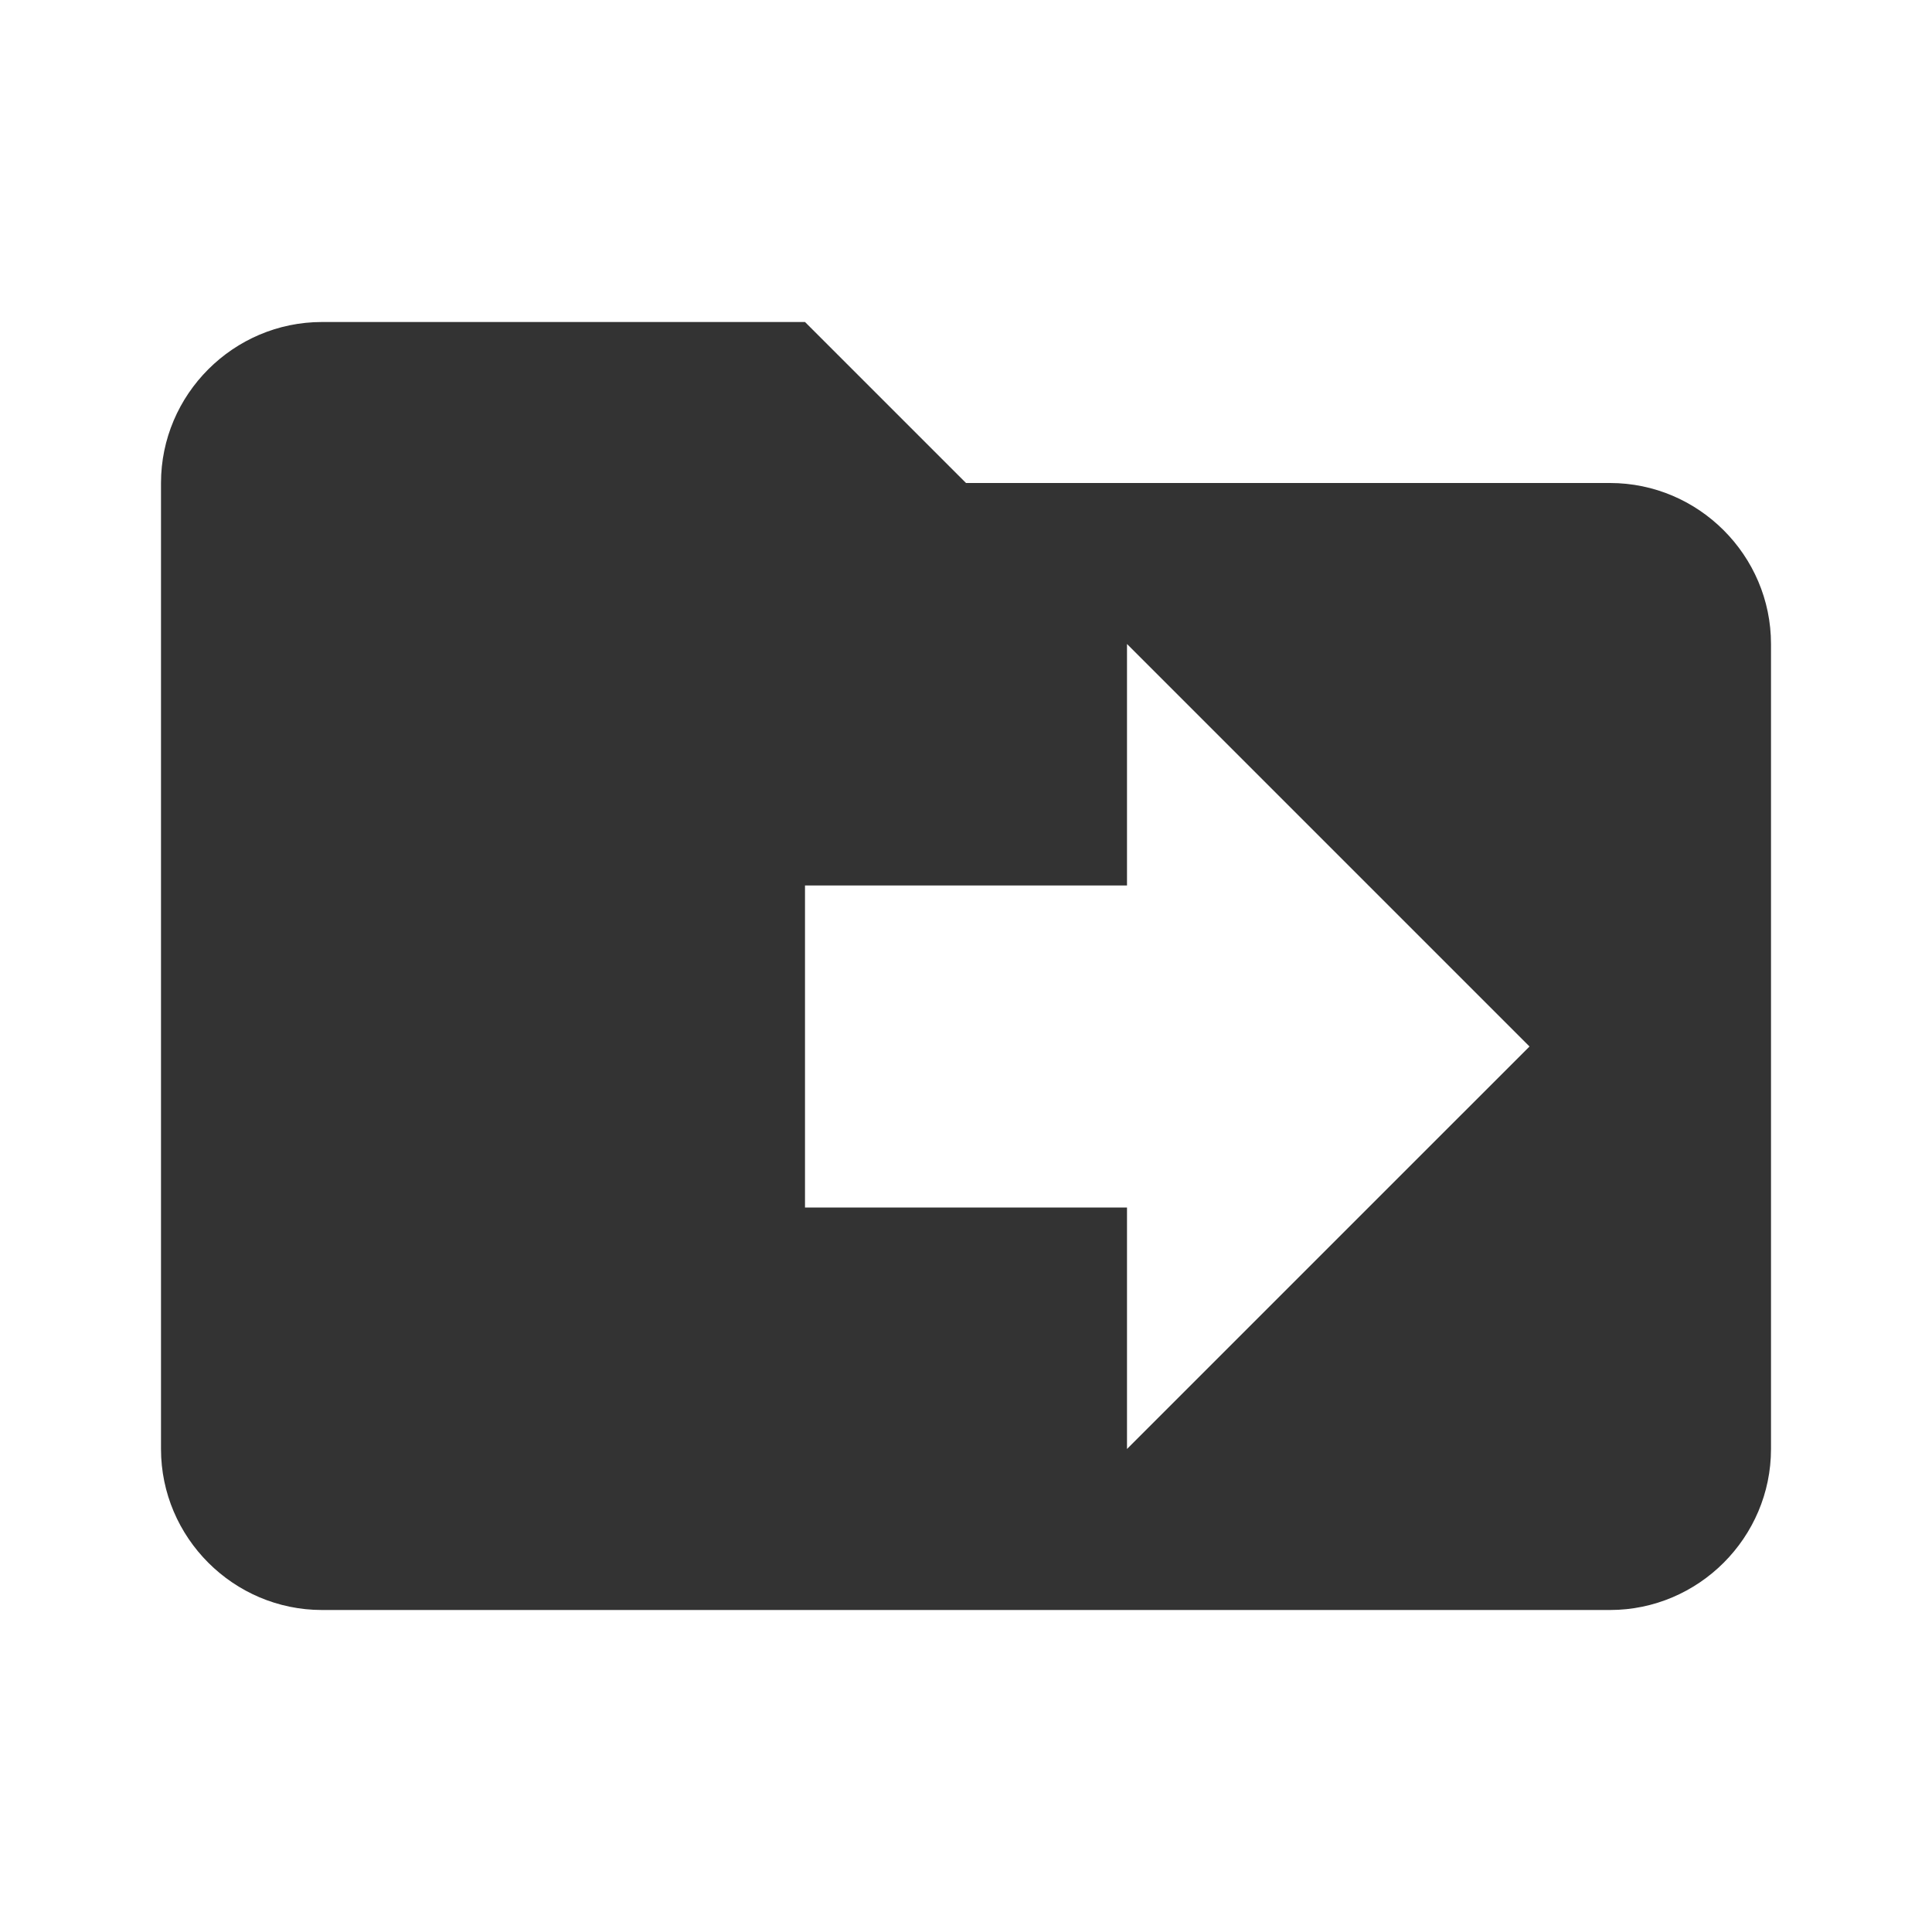
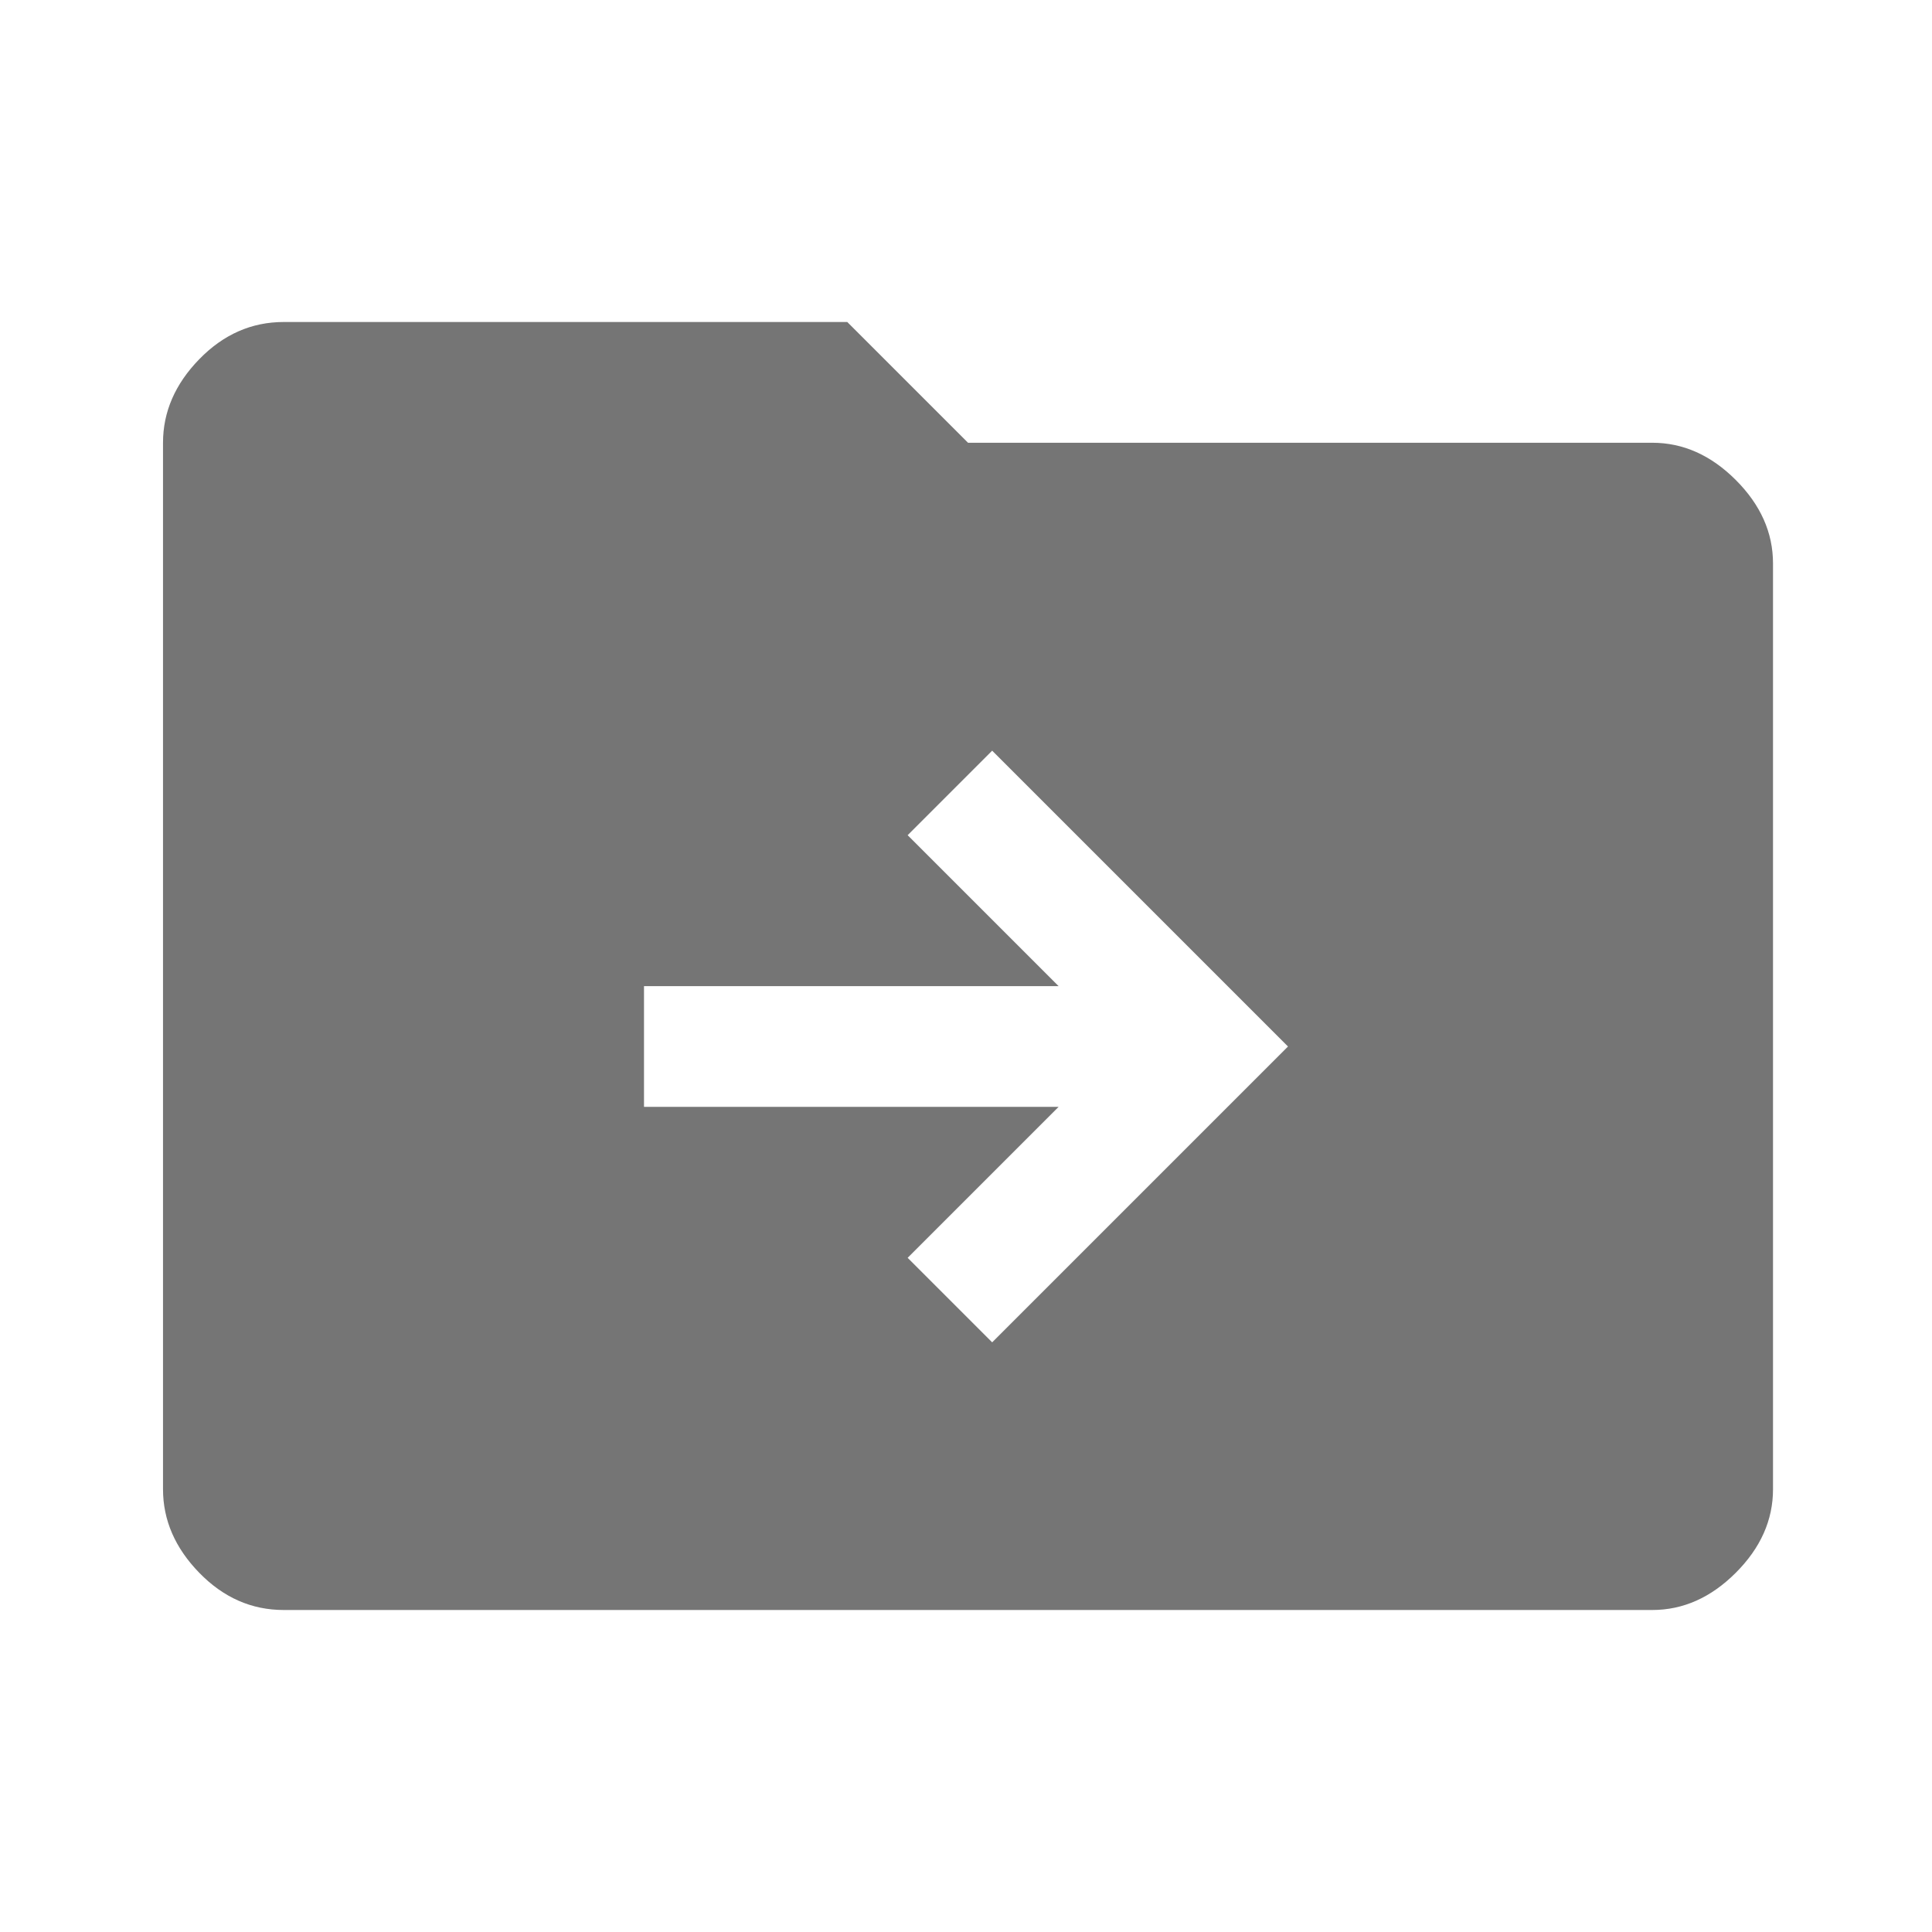
- <svg xmlns="http://www.w3.org/2000/svg" height="24px" viewBox="0 0 24 24" width="24px" fill="#333333">
-   <path d="M0 0h24v24H0V0z" fill="none" />
-   <path d="M20 6h-8l-2-2H4c-1.1 0-2 .9-2 2v12c0 1.1.9 2 2 2h16c1.1 0 2-.9 2-2V8c0-1.1-.9-2-2-2zm-6 12v-3h-4v-4h4V8l5 5-5 5z" />
+ <svg xmlns="http://www.w3.org/2000/svg" fill="#757575" height="48" width="48">
+   <path d="M24.65 33.35 32 26l-7.35-7.35-2.1 2.1 3.75 3.75H16v3h10.3l-3.75 3.75ZM7.05 40q-1.2 0-2.1-.925-.9-.925-.9-2.075V11q0-1.15.9-2.075Q5.85 8 7.05 8h14l3 3h17q1.15 0 2.075.925.925.925.925 2.075v23q0 1.15-.925 2.075Q42.2 40 41.05 40Z" />
</svg>
